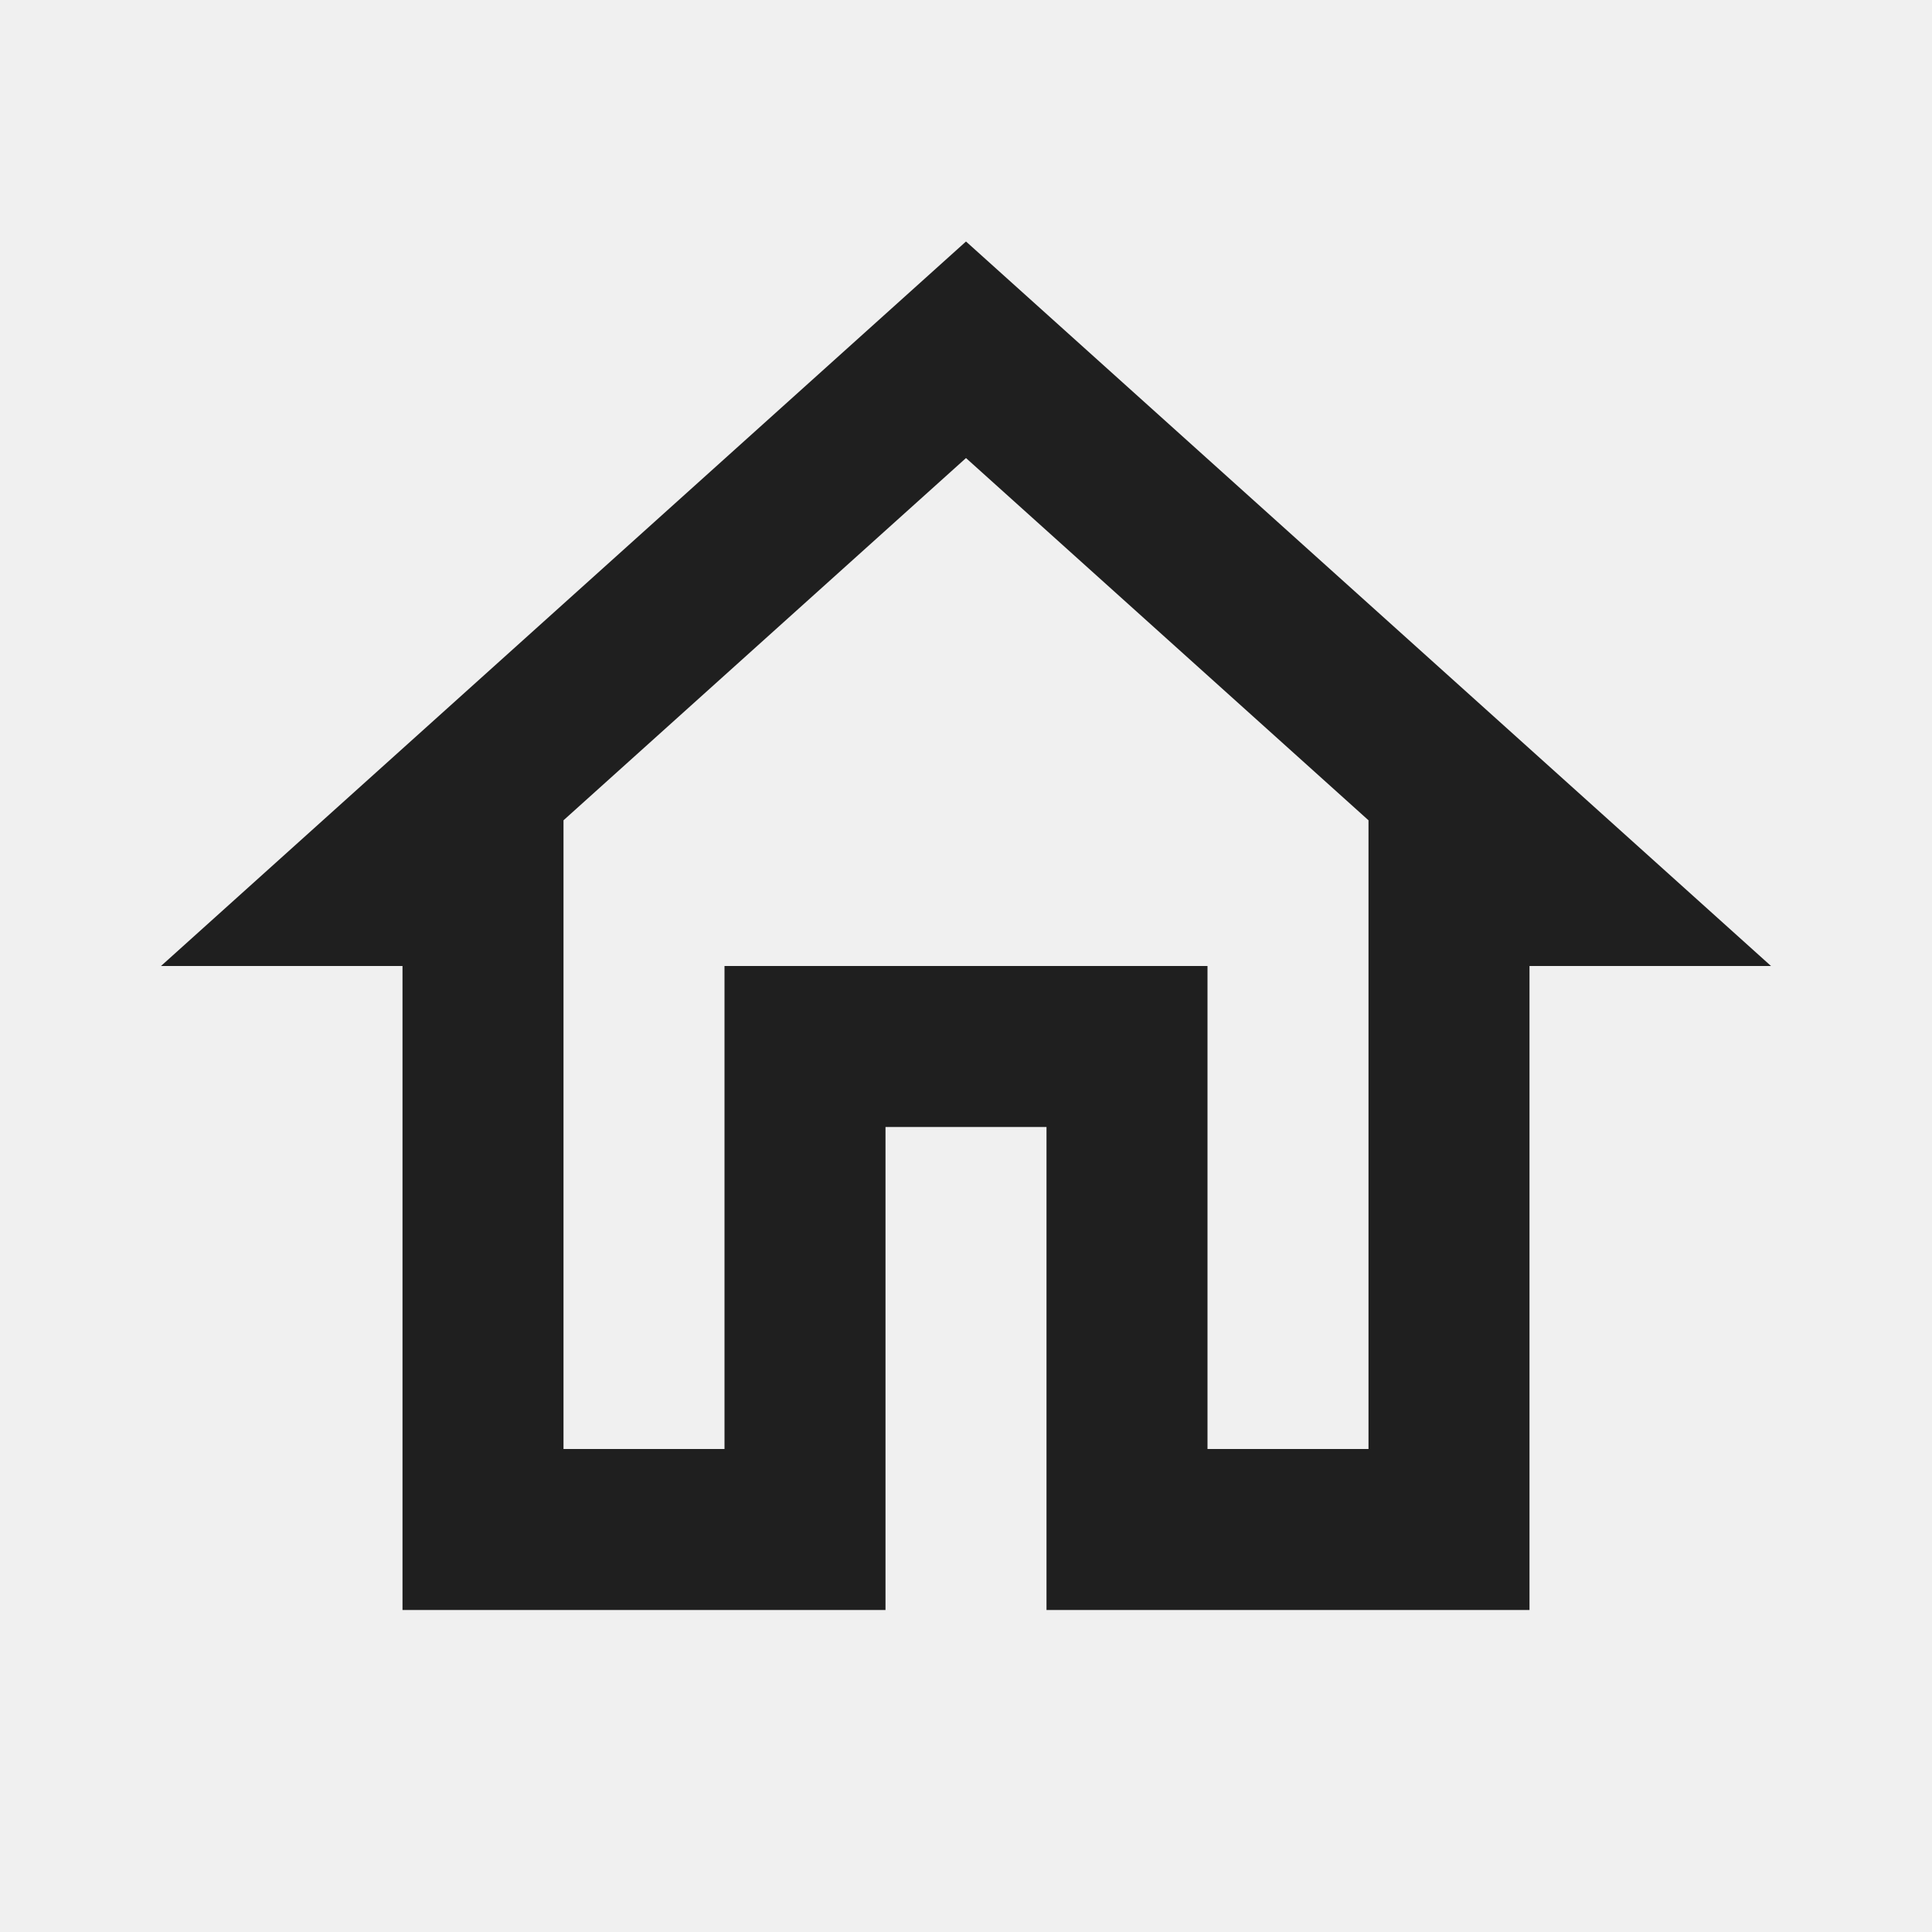
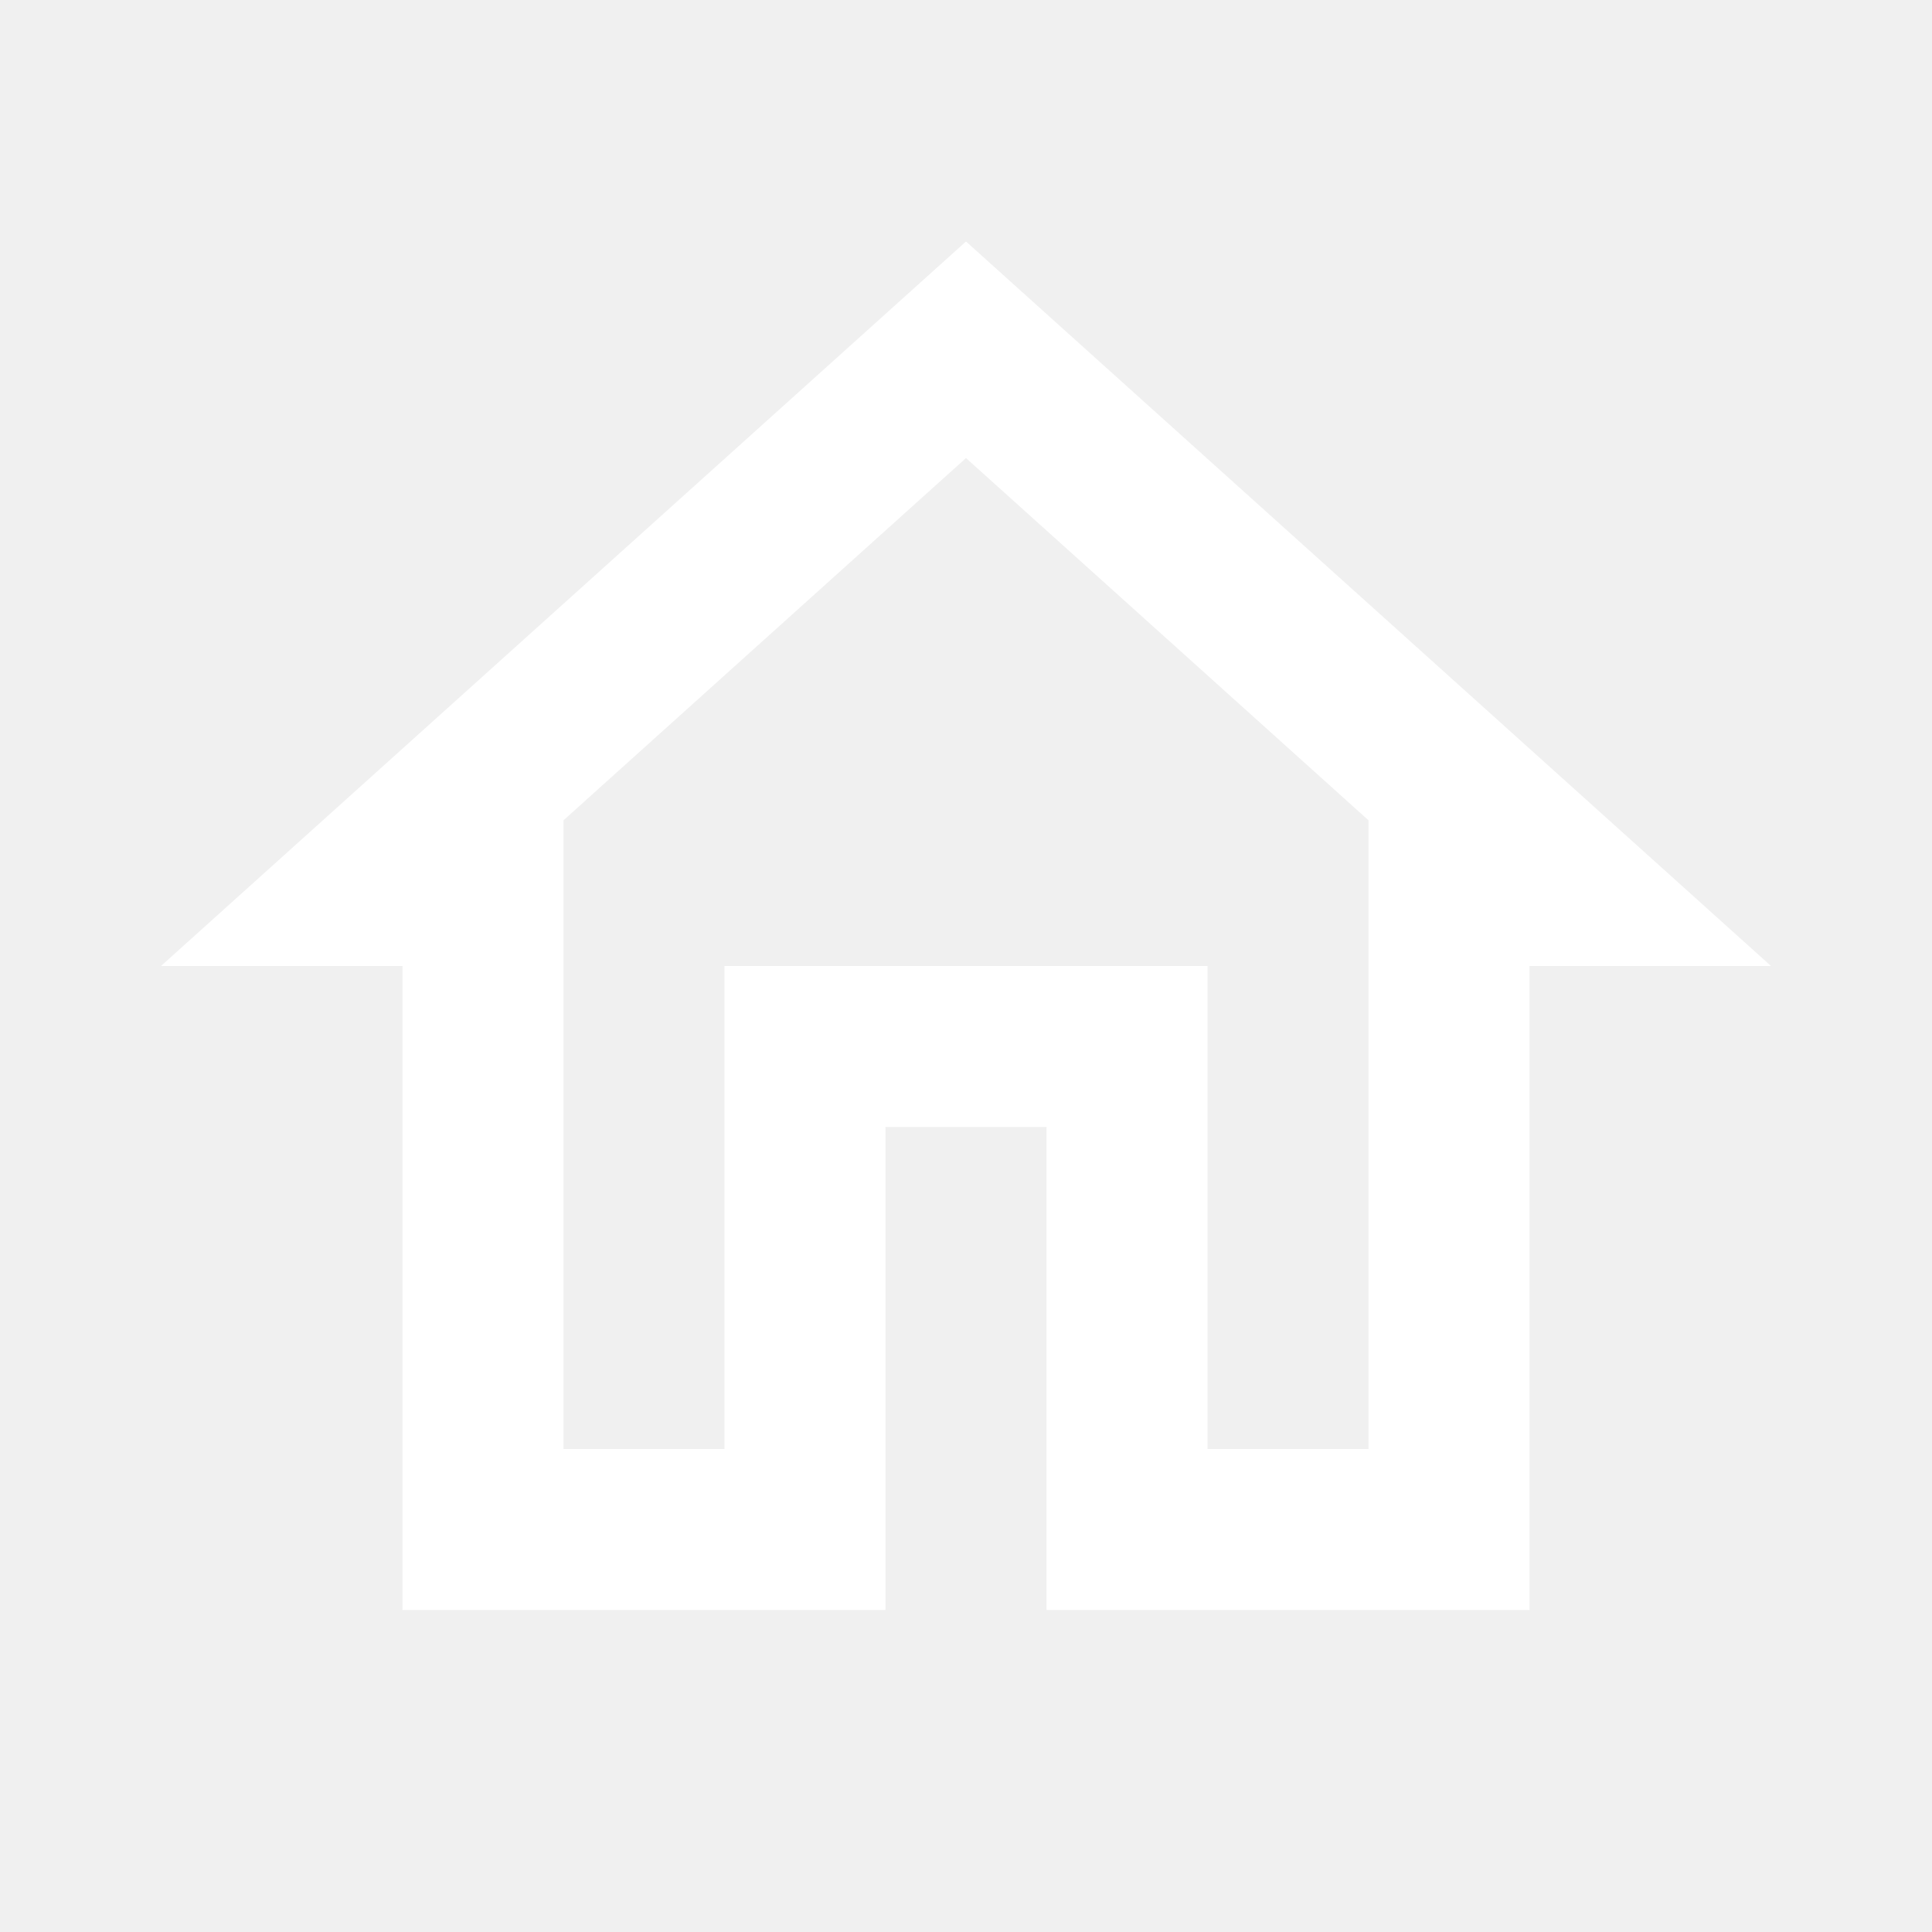
- <svg xmlns="http://www.w3.org/2000/svg" height="48px" viewBox="0 0 24 24" width="48px" fill="#1f1f1f">
+ <svg xmlns="http://www.w3.org/2000/svg" height="48px" viewBox="0 0 24 24" width="48px" fill="#FFFFFF">
  <path d="M0 0h24v24H0V0z" fill="none" />
  <path d="M12 5.69l5 4.5V18h-2v-6H9v6H7v-7.81l5-4.5M12 3L2 12h3v8h6v-6h2v6h6v-8h3L12 3z" />
</svg>
